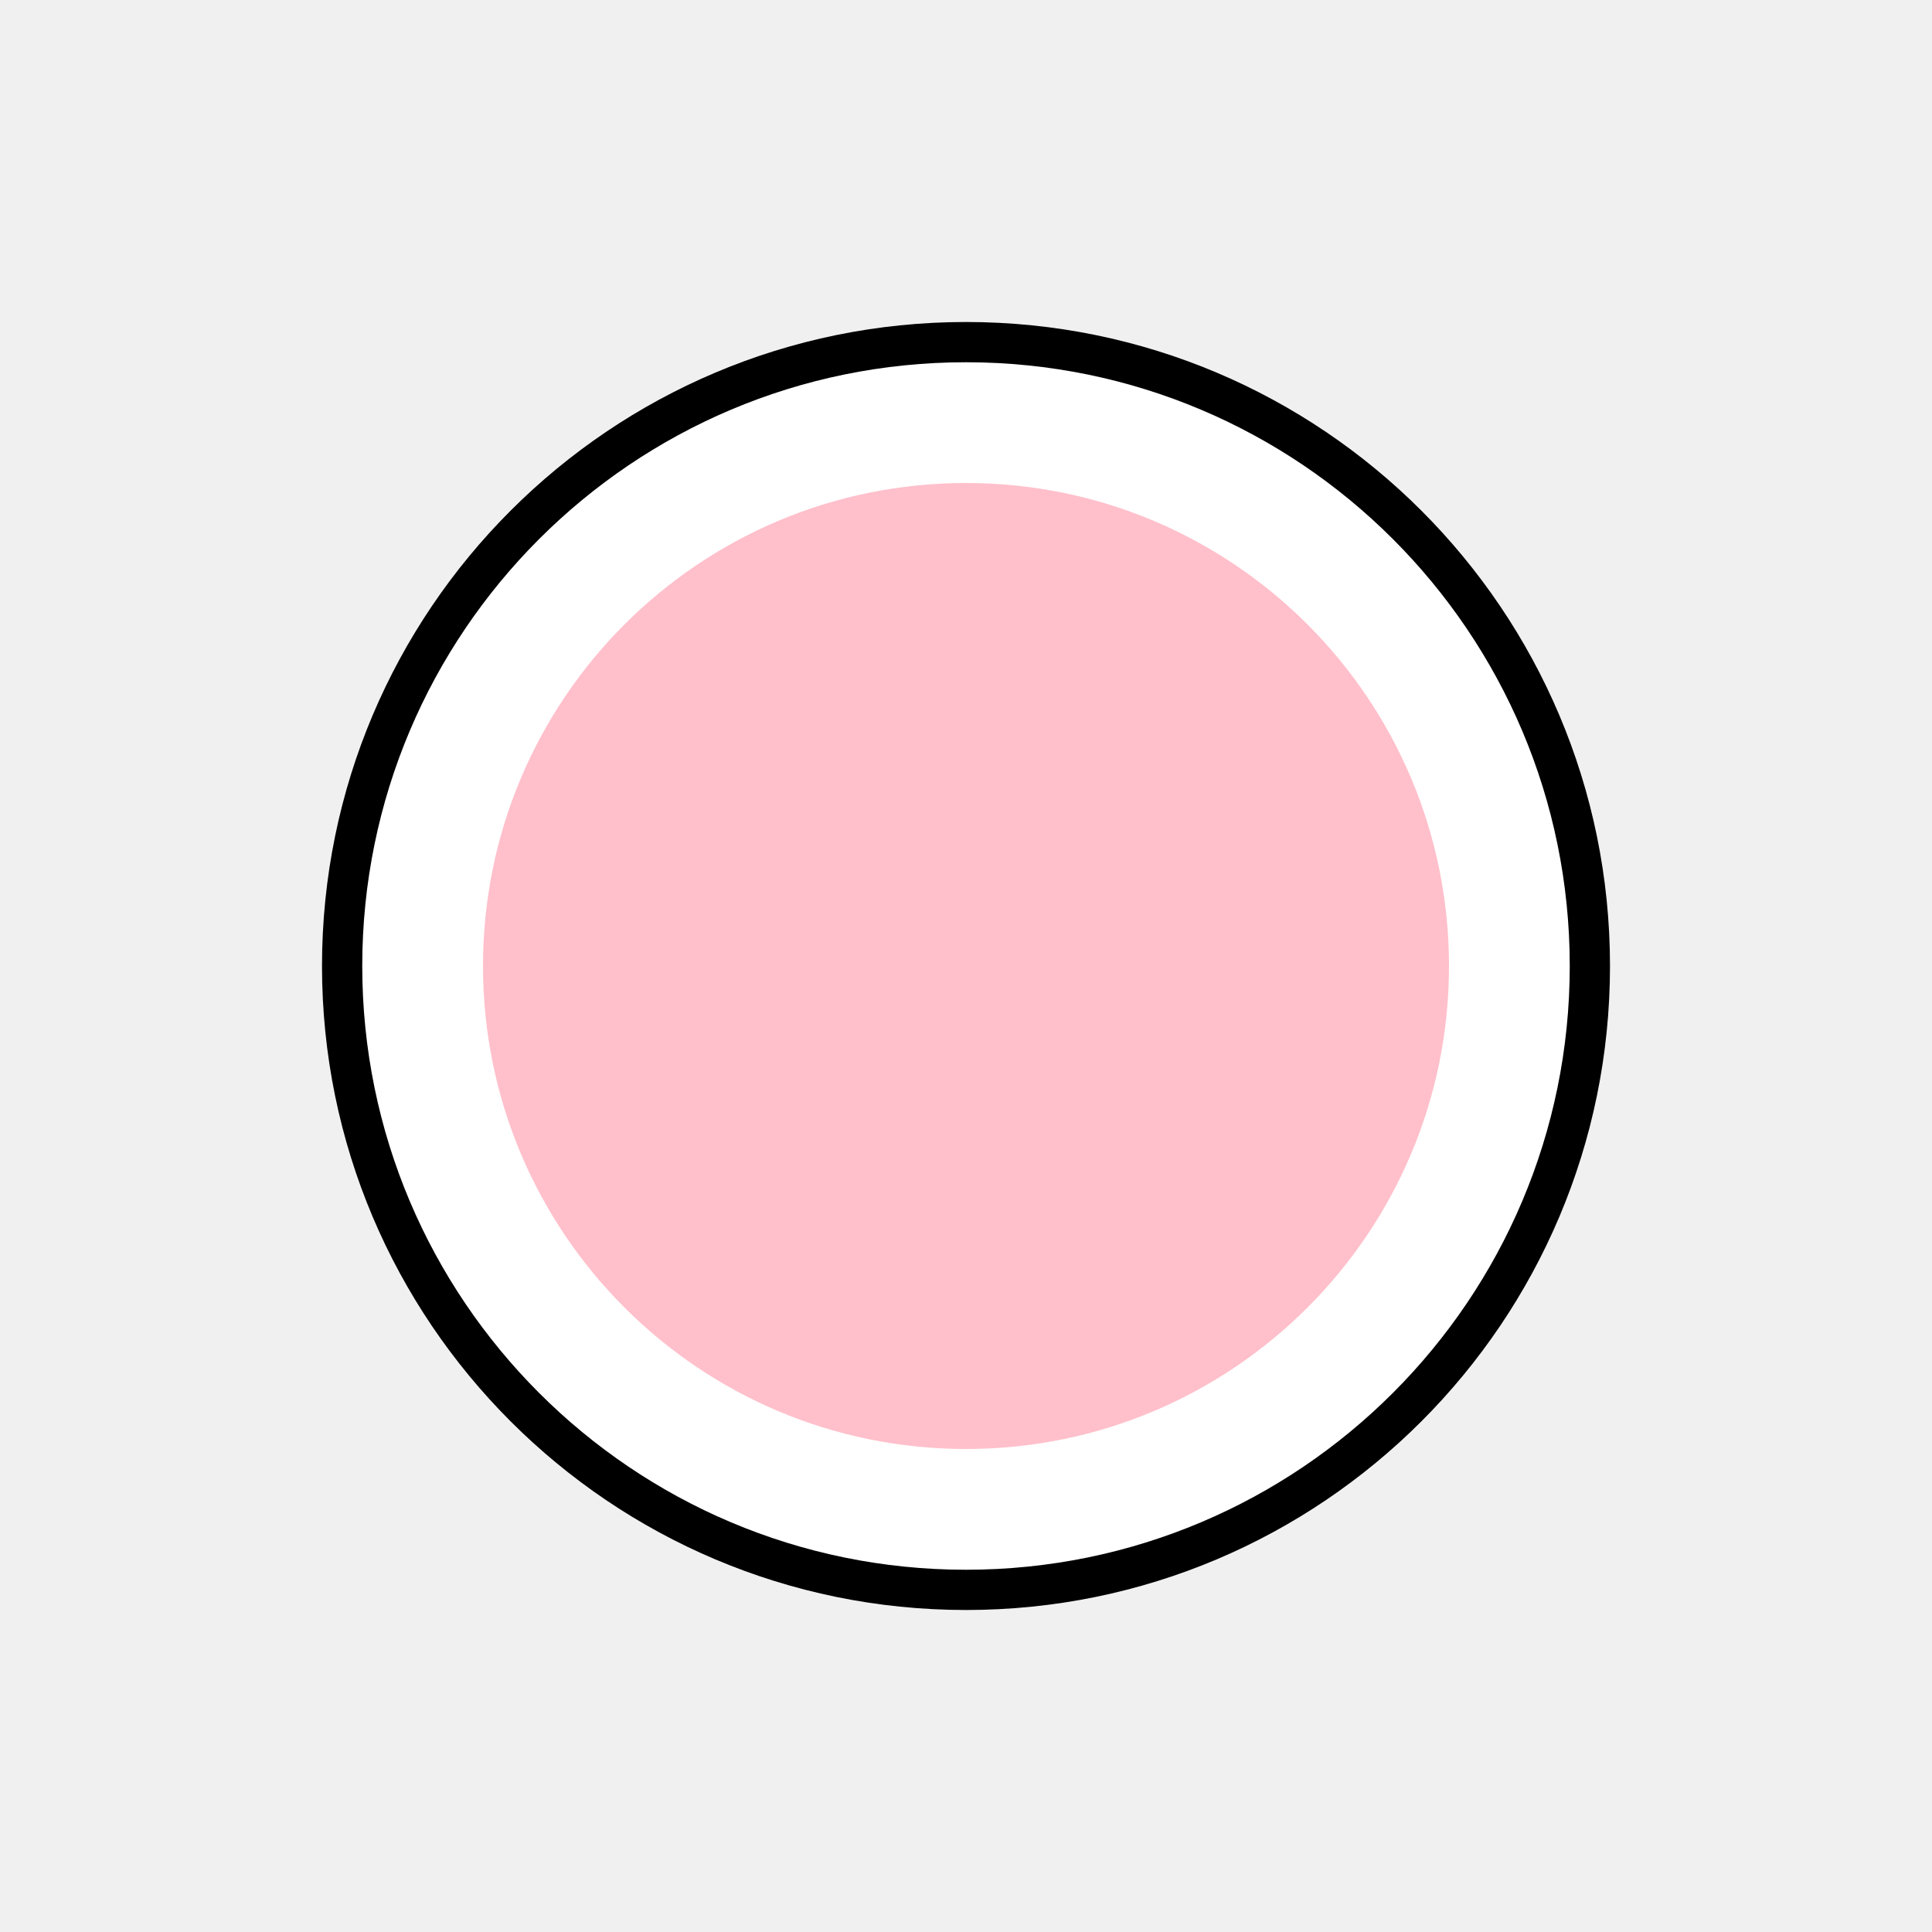
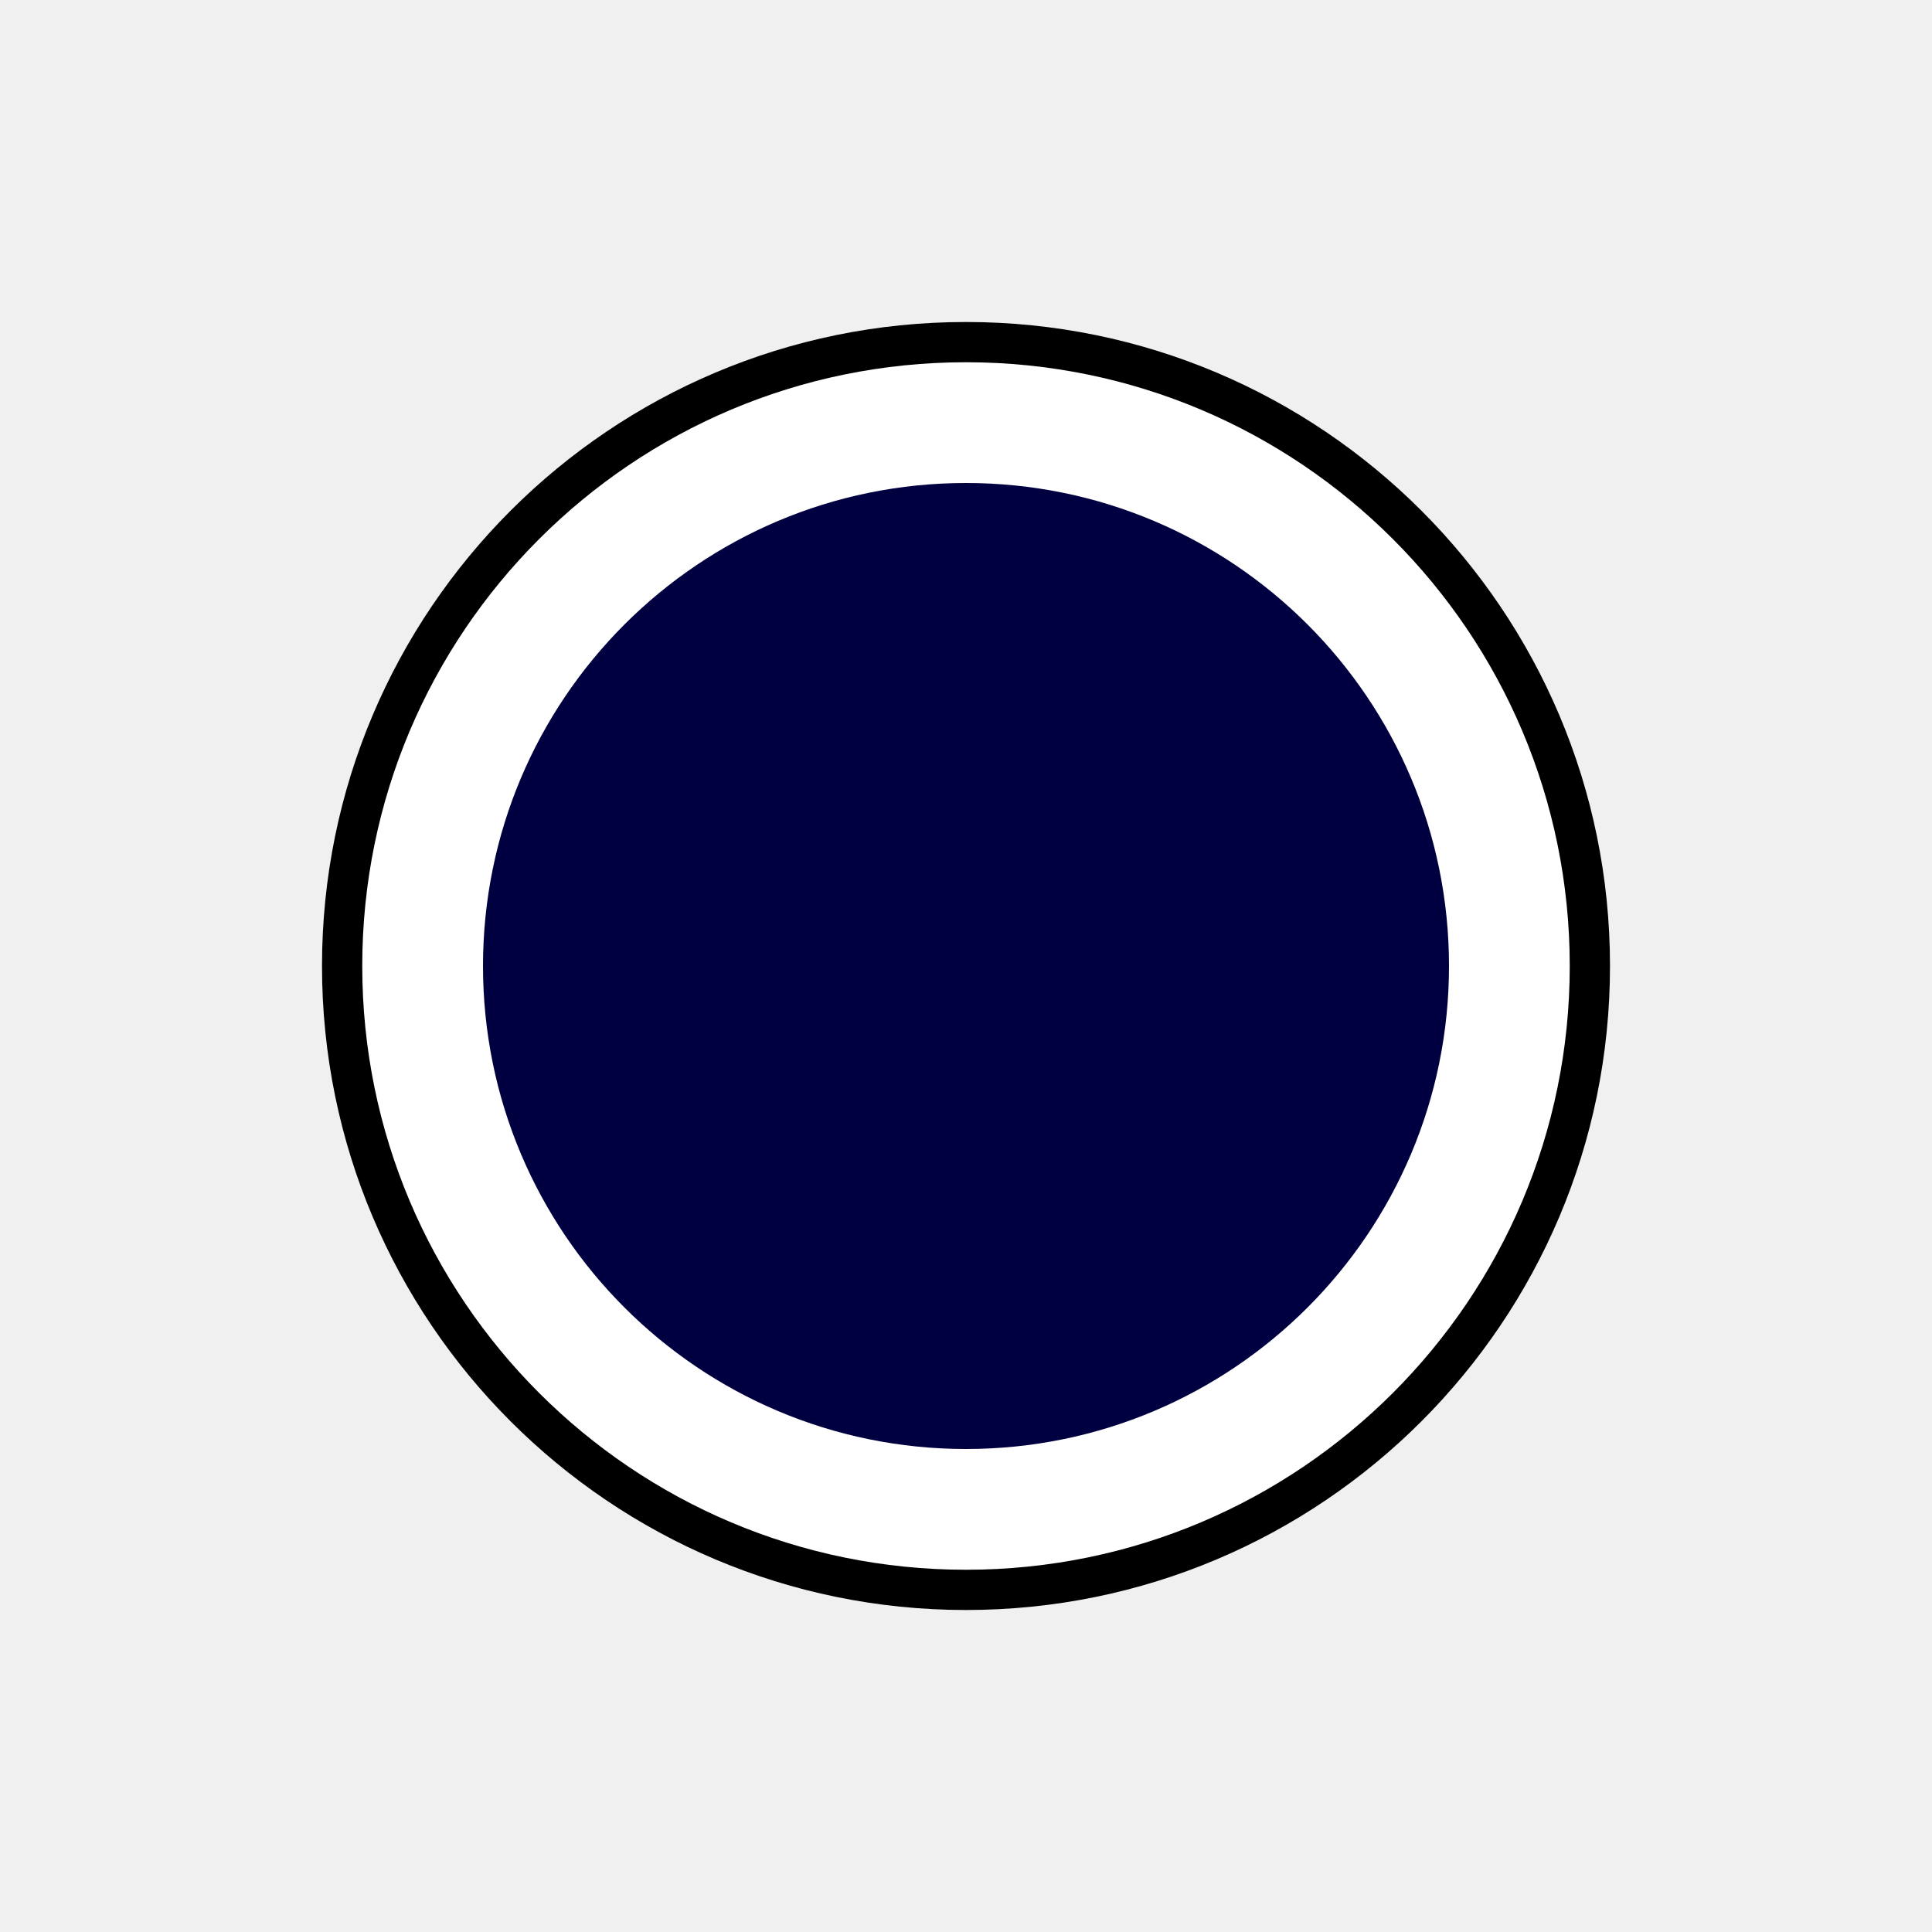
<svg xmlns="http://www.w3.org/2000/svg" width="32mm" height="32mm" viewBox="-8 -8 48 48" version="1.1" id="svg1">
  <defs id="defs1" />
  <circle id="circle symbol background" cx="16" cy="16" style="fill:#000000;stroke:none" r="16" />
  <circle id="circle1" cx="16" cy="16" style="fill:#ffffff;stroke:none" r="15" />
-   <circle id="circle symbol" style="fill:#ffc0cb;stroke:none" cx="16" cy="16" r="12" />
+   <circle id="circle symbol" style="fill:#000040;stroke:none" cx="16" cy="16" r="12" />
</svg>
